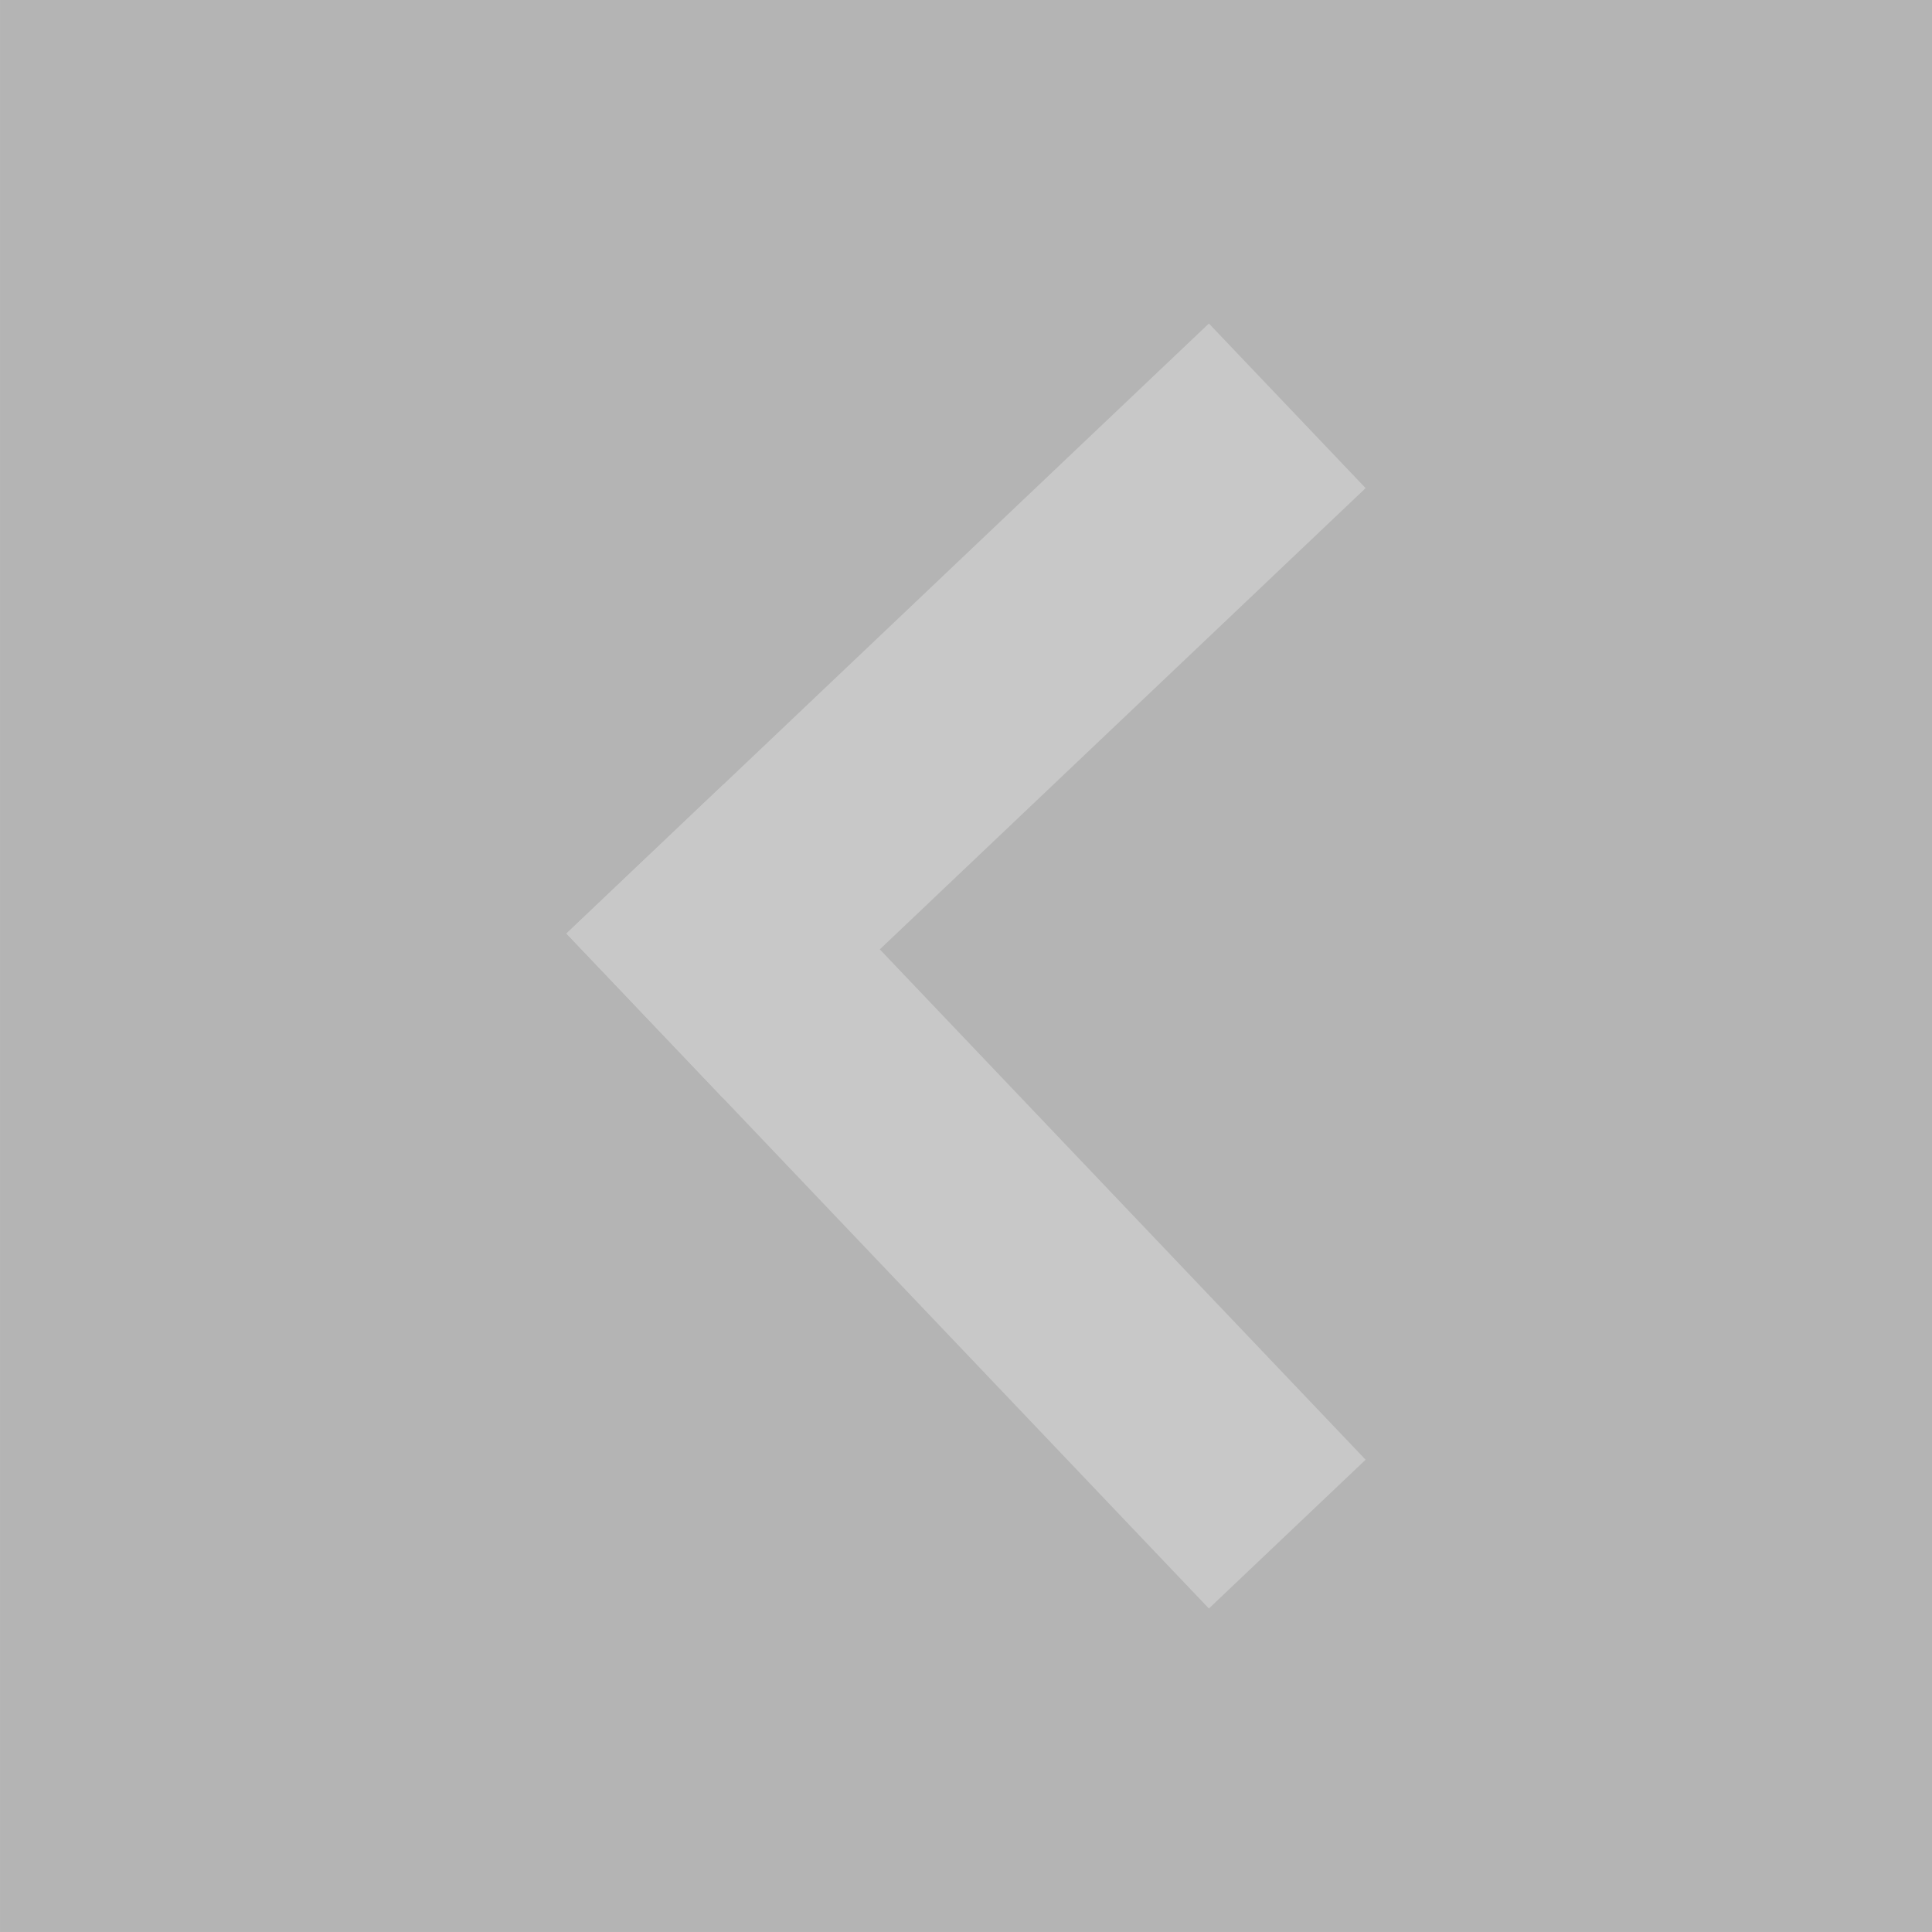
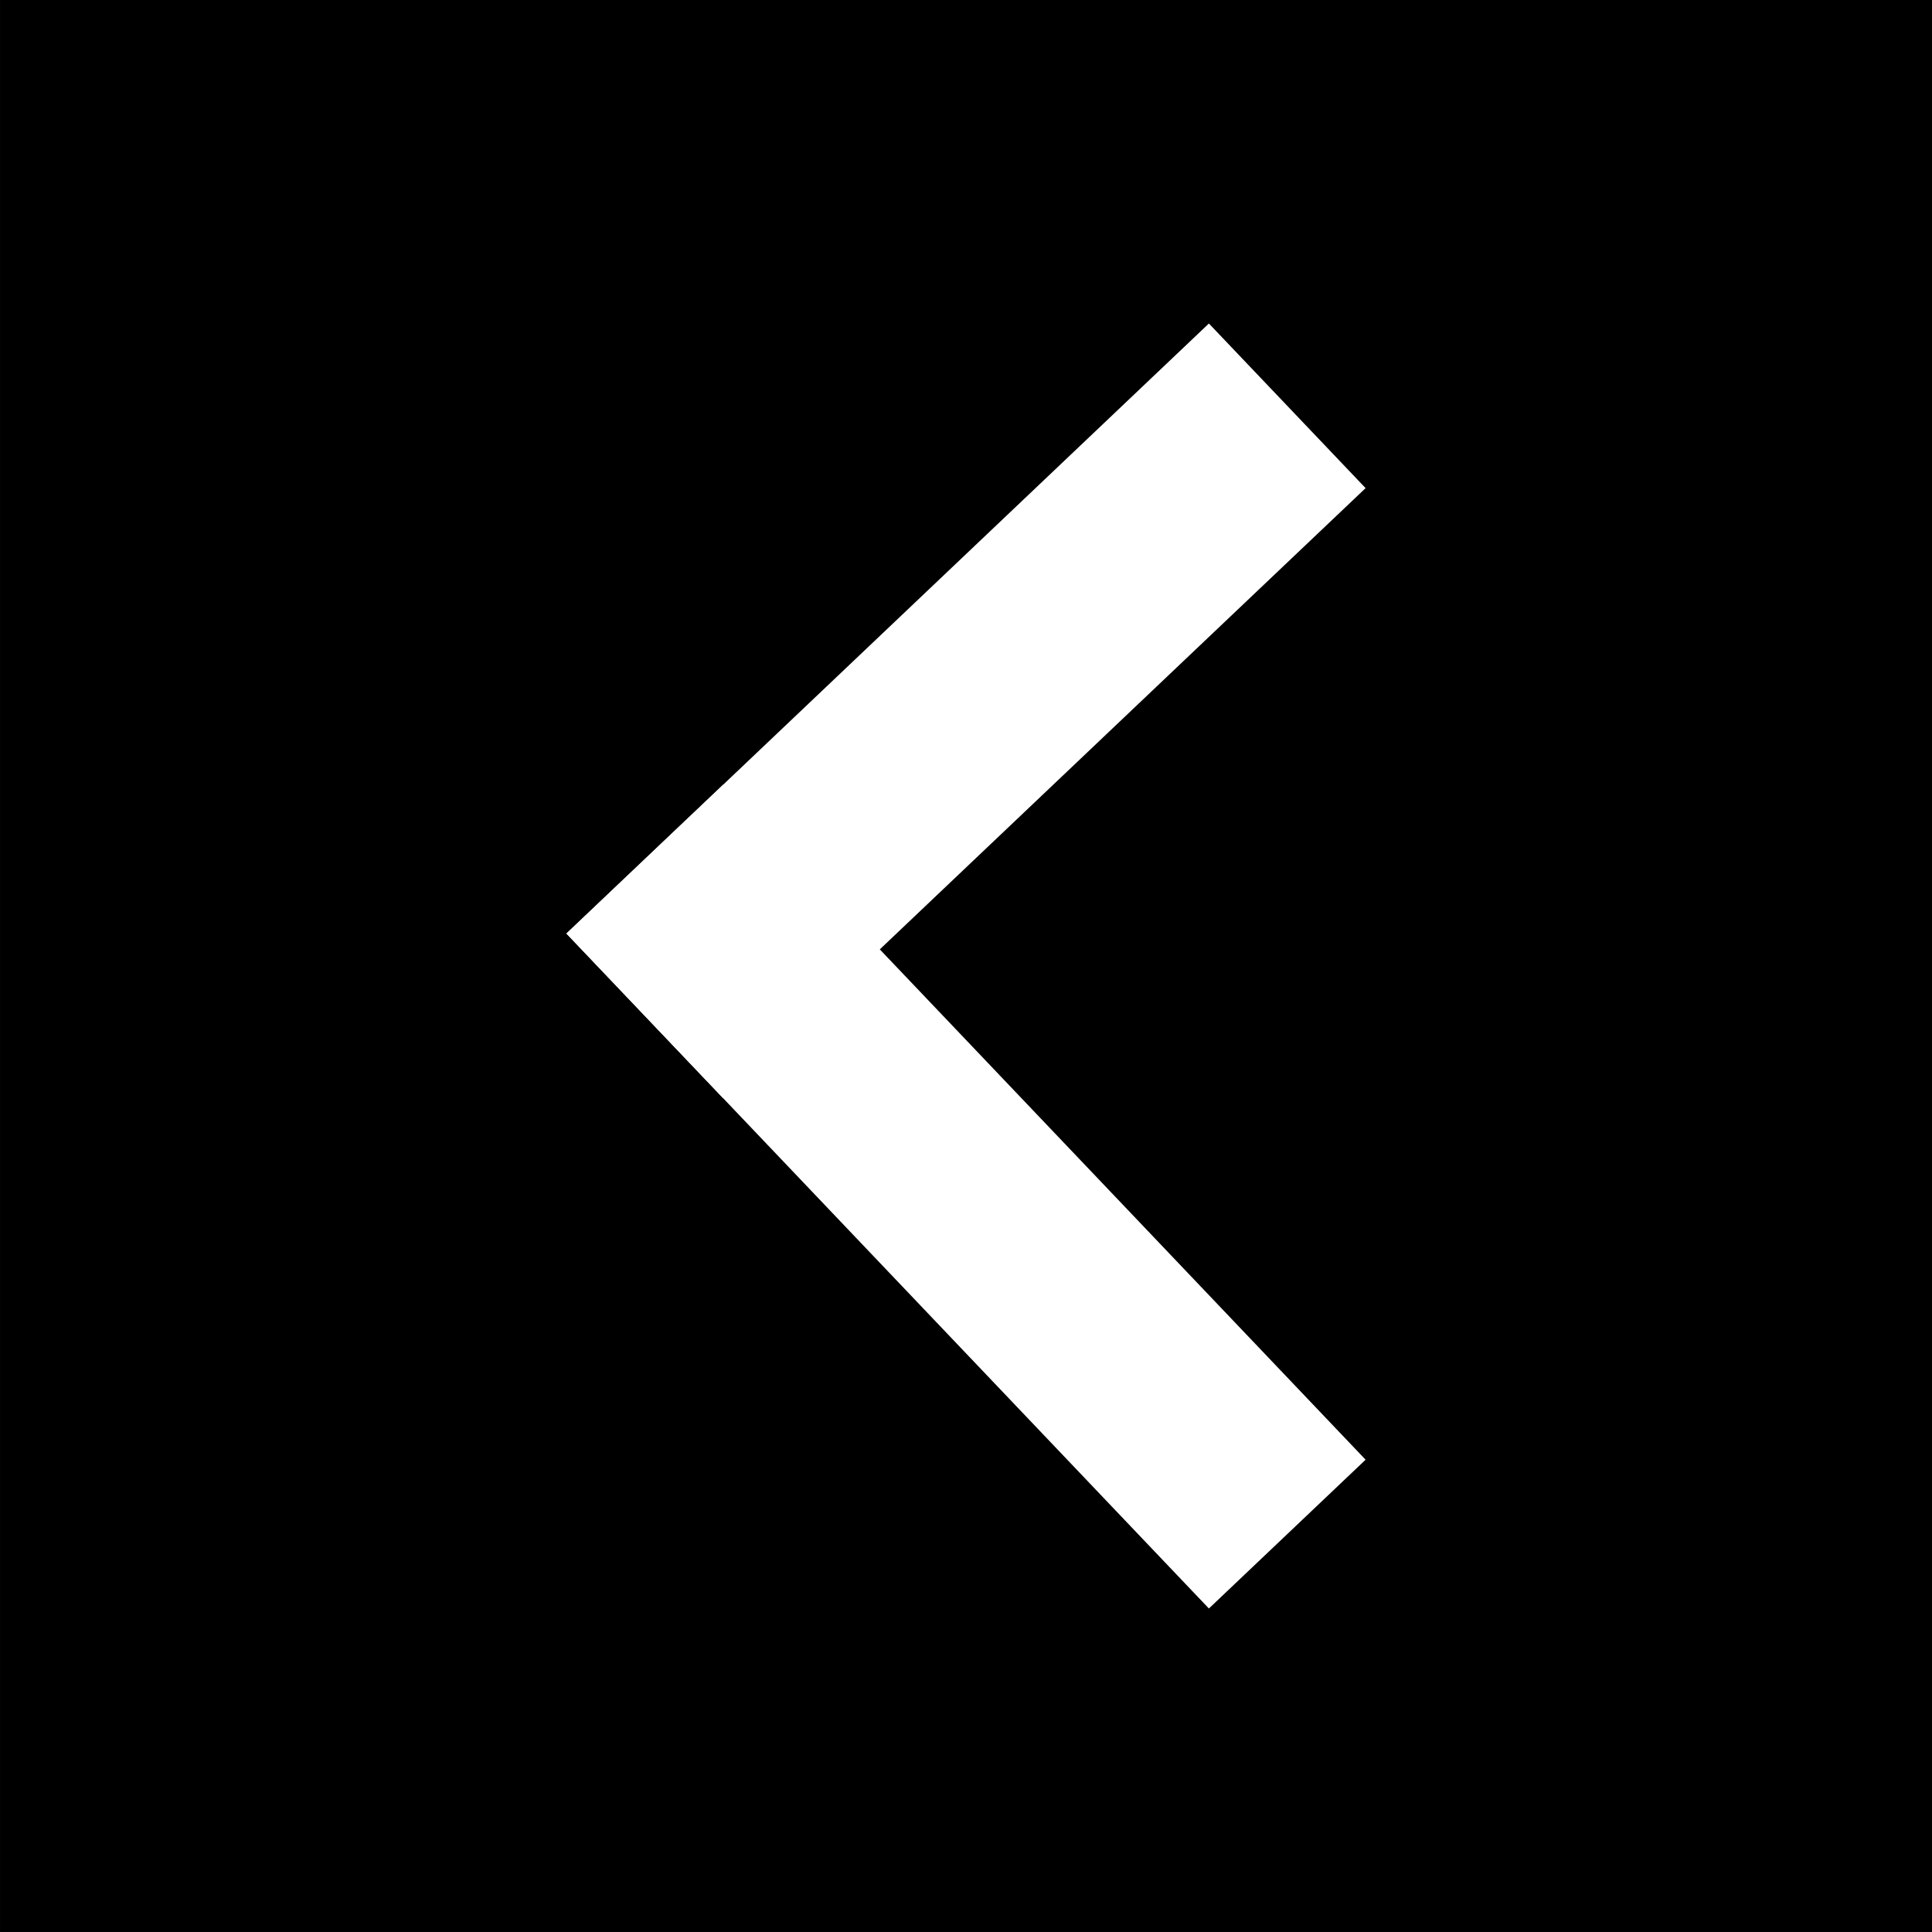
<svg xmlns="http://www.w3.org/2000/svg" version="1.1" width="50" height="50" id="svg12929">
  <defs id="defs12931" />
  <g id="g34050" transform="translate(-5,5)">
-     <g style="opacity:0.5;stroke:#ffffff;stroke-opacity:1" transform="matrix(0.2090267,0,0,0.2090265,-402.8057,-19.61479)" id="g32882-2-1-8-1-2">
-       <g style="opacity:0.5" transform="translate(247.0311,-48.84068)" id="g32897-4-9-9-6-9">
+     <g style="fill:#000000;stroke:#ffffff;stroke-opacity:1" transform="matrix(0.2090267,0,0,0.2090265,-406.5086,-27.54938)" id="g32882-2-1-8-1-2">
+       <g style="fill:#000000" transform="translate(264.7456,-10.88098)" id="g32897-4-9-9-6-9">
        <rect style="color:#000000;fill:#000000;fill-opacity:1;fill-rule:nonzero;stroke:none;stroke-width:1;marker:none;visibility:visible;display:inline;overflow:visible;enable-background:accumulate" id="rect3100-9-8-2-7-0-0-4-7" width="50" height="50" x="1820.11" y="326.595" transform="matrix(4.784087,0,0,4.784087,-7003.62,-1443.702)" />
      </g>
    </g>
-     <g style="opacity:0.272;fill:#ffffff" id="g32673" transform="matrix(0.9329534,0,0,0.9329534,-1364.442,-47.30803)">
-       <g id="g32677" transform="matrix(0.3140786,-0.2982083,0.3140786,0.3299489,923.3058,550.2916)">
+     <g style="fill:#ffffff" id="g32673" transform="matrix(0.9329534,0,0,0.9329534,-1364.442,-47.30803)">
+       <g id="g32677" transform="matrix(0.3140786,-0.2982083,0.3140786,0.3299489,923.3058,550.2916)" style="fill:#ffffff">
        <rect style="color:#000000;fill:#ffffff;fill-opacity:1;fill-rule:nonzero;stroke:none;stroke-width:1;marker:none;visibility:visible;display:inline;overflow:visible;enable-background:accumulate" id="rect32653" y="84.224" x="1699.606" height="13.84" width="56.746" />
        <rect style="color:#000000;fill:#ffffff;fill-opacity:1;fill-rule:nonzero;stroke:none;stroke-width:1;marker:none;visibility:visible;display:inline;overflow:visible;enable-background:accumulate" id="rect32653-1" transform="matrix(0,1,-1,0,0,0)" y="-1713.446" x="84.224" height="13.84" width="56.746" />
      </g>
    </g>
  </g>
</svg>
